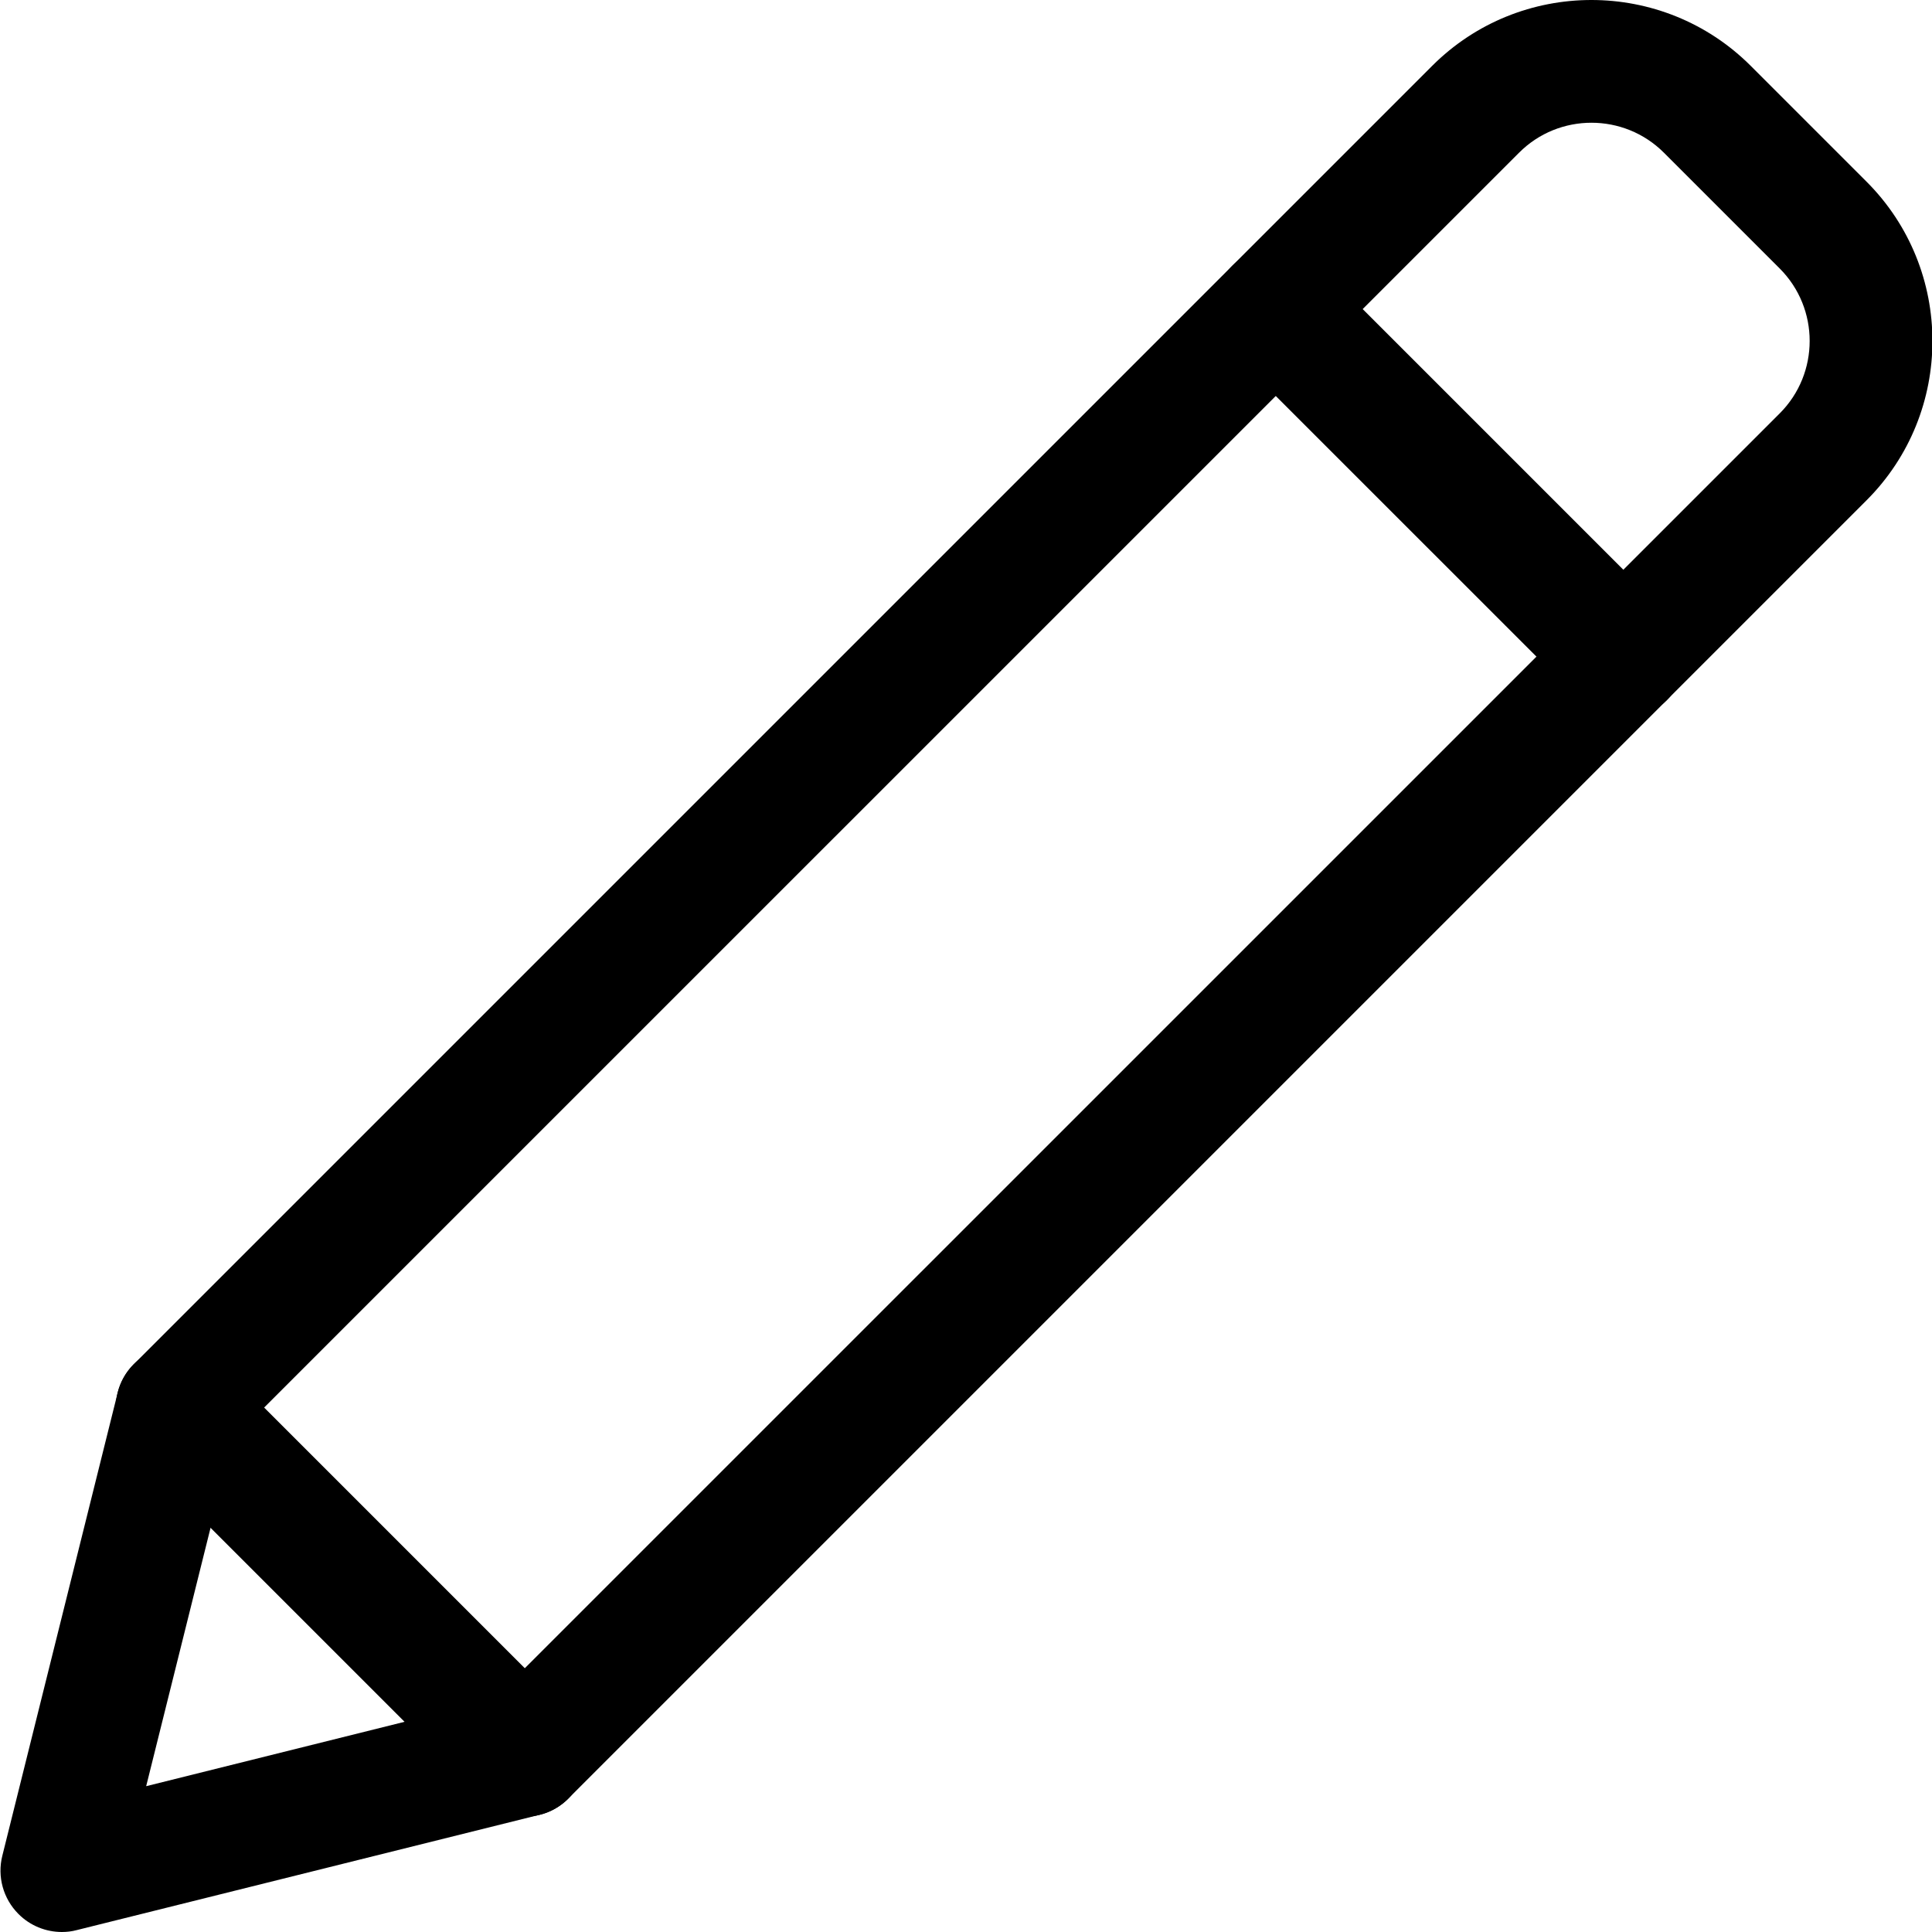
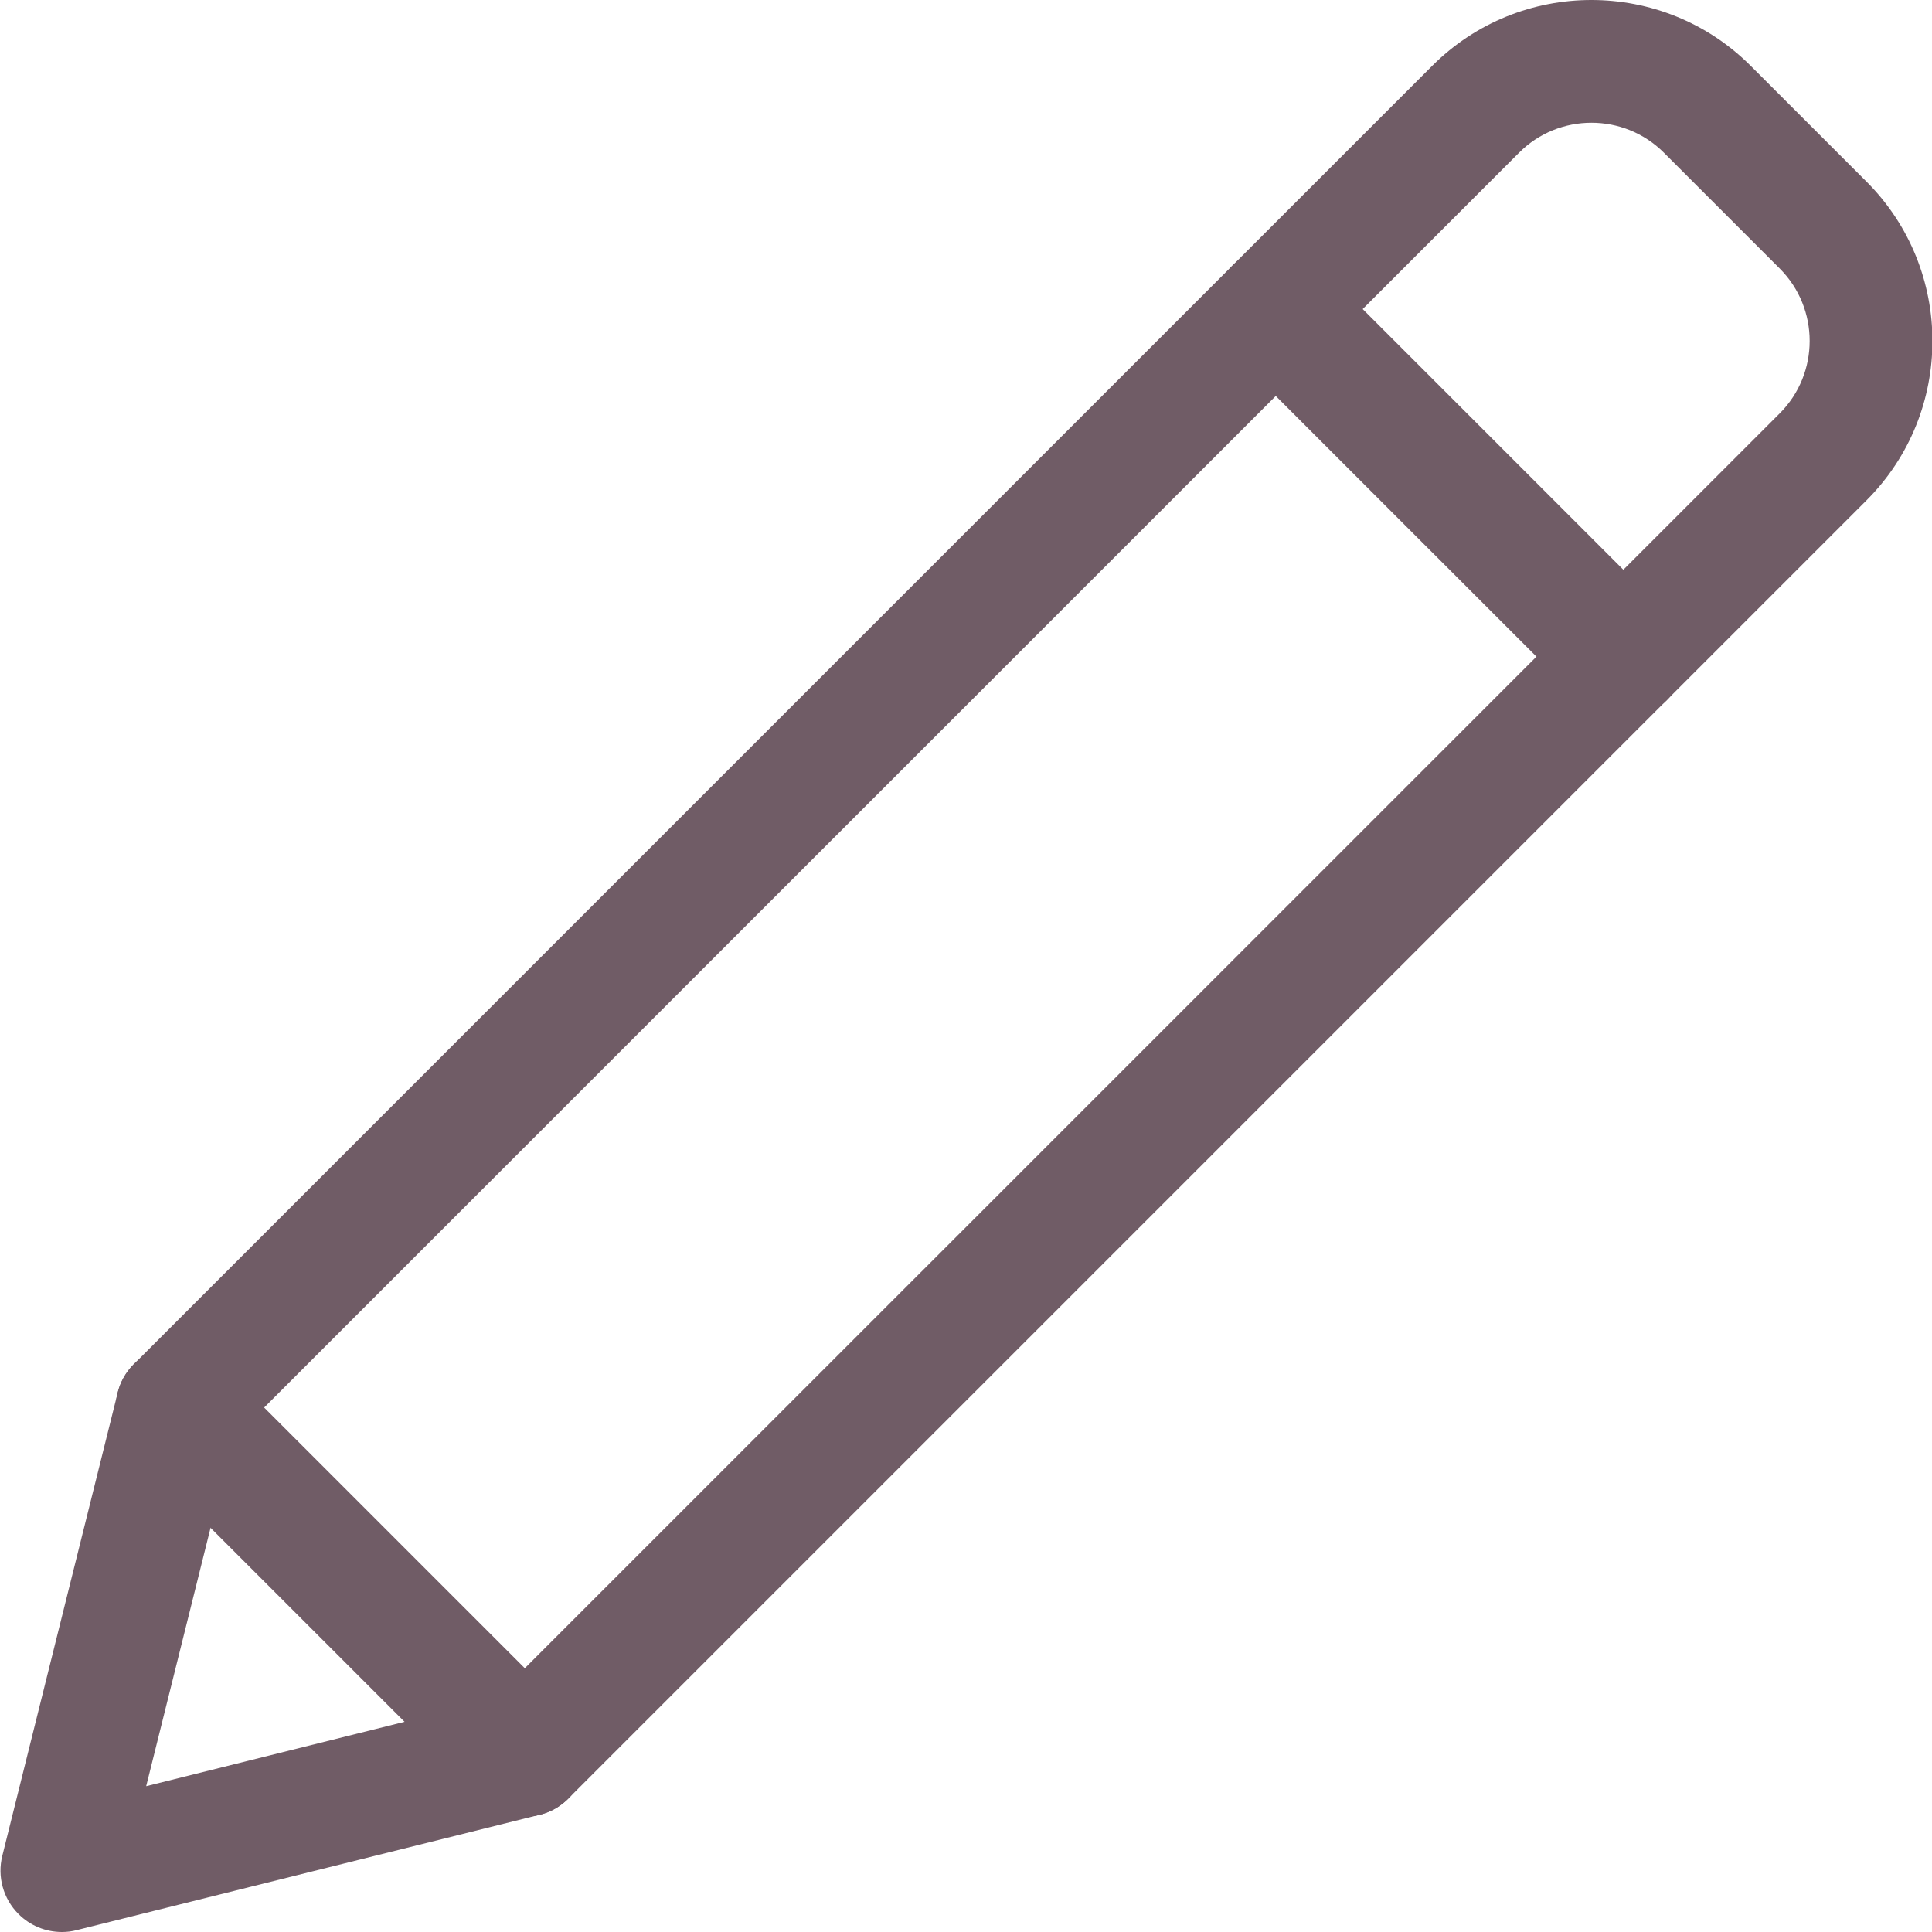
- <svg xmlns="http://www.w3.org/2000/svg" height="503pt" viewBox="0 0 503 503.125" width="503pt">
+ <svg xmlns="http://www.w3.org/2000/svg" fill="hsl(330, 10%, 40%)" height="503pt" viewBox="0 0 503 503.125" width="503pt">
  <path d="m16.051 503.125c-4.18 0-8.277-1.641-11.305-4.691-3.969-3.969-5.57-9.73-4.203-15.168l30.035-120.555c.703-2.816 2.156-5.398 4.203-7.445l338.113-338.113c22.867-22.871 60.094-22.871 82.965 0l30.164 30.164c22.871 22.871 22.871 60.098 0 82.965l-338.109 338.113c-2.051 2.047-4.633 3.52-7.445 4.203l-120.555 30.035c-1.281.344-2.562.492-3.863.492zm44.48-128.383-22.527 90.41 90.41-22.527 334.996-334.977c10.391-10.391 10.391-27.328 0-37.719l-30.164-30.164c-10.41-10.41-27.352-10.391-37.719 0zm76.074 82.348h.215zm0 0" />
  <path d="m422.688 187.008c-4.098 0-8.195-1.559-11.309-4.691l-90.516-90.496c-6.254-6.254-6.254-16.387 0-22.637 6.25-6.25 16.383-6.25 22.633 0l90.52 90.52c6.25 6.25 6.25 16.383 0 22.633-3.16 3.113-7.254 4.672-11.328 4.672zm0 0" />
  <path d="m136.605 473.09c-4.098 0-8.191-1.559-11.305-4.695l-90.52-90.516c-6.25-6.254-6.25-16.387 0-22.637s16.383-6.25 22.637 0l90.516 90.52c6.25 6.25 6.25 16.383 0 22.633-3.137 3.137-7.23 4.695-11.328 4.695zm0 0" />
</svg>
